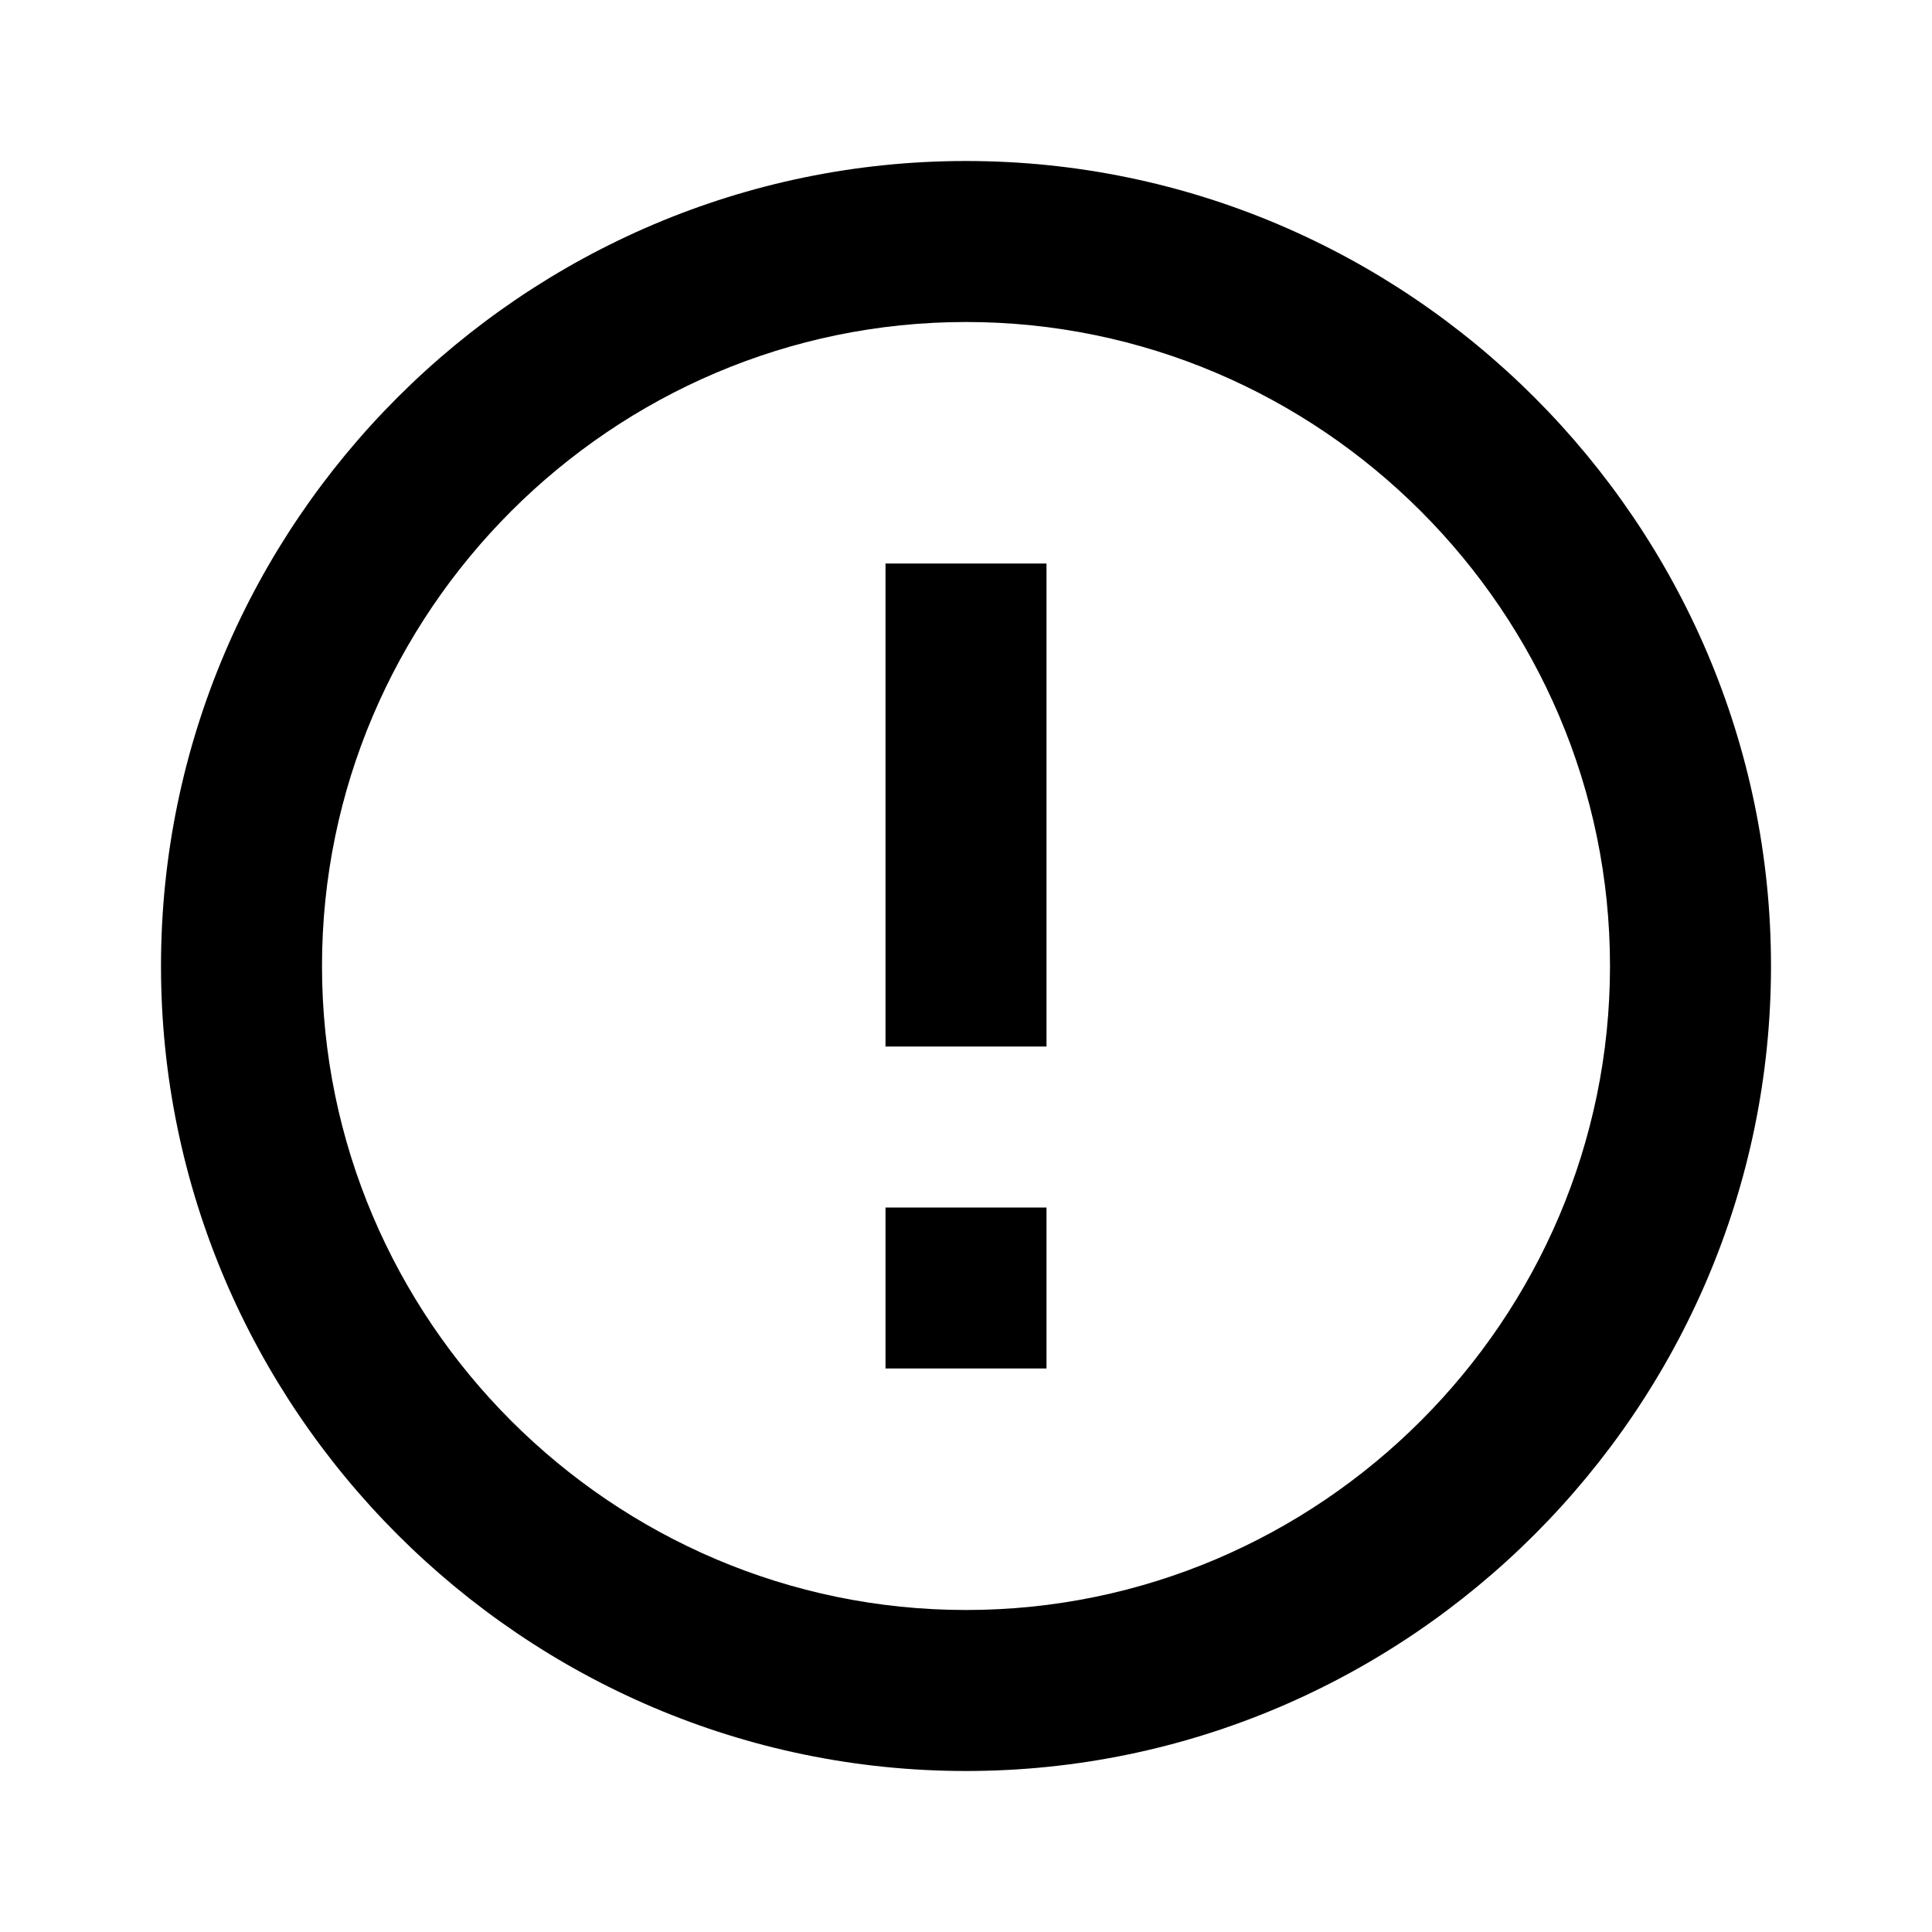
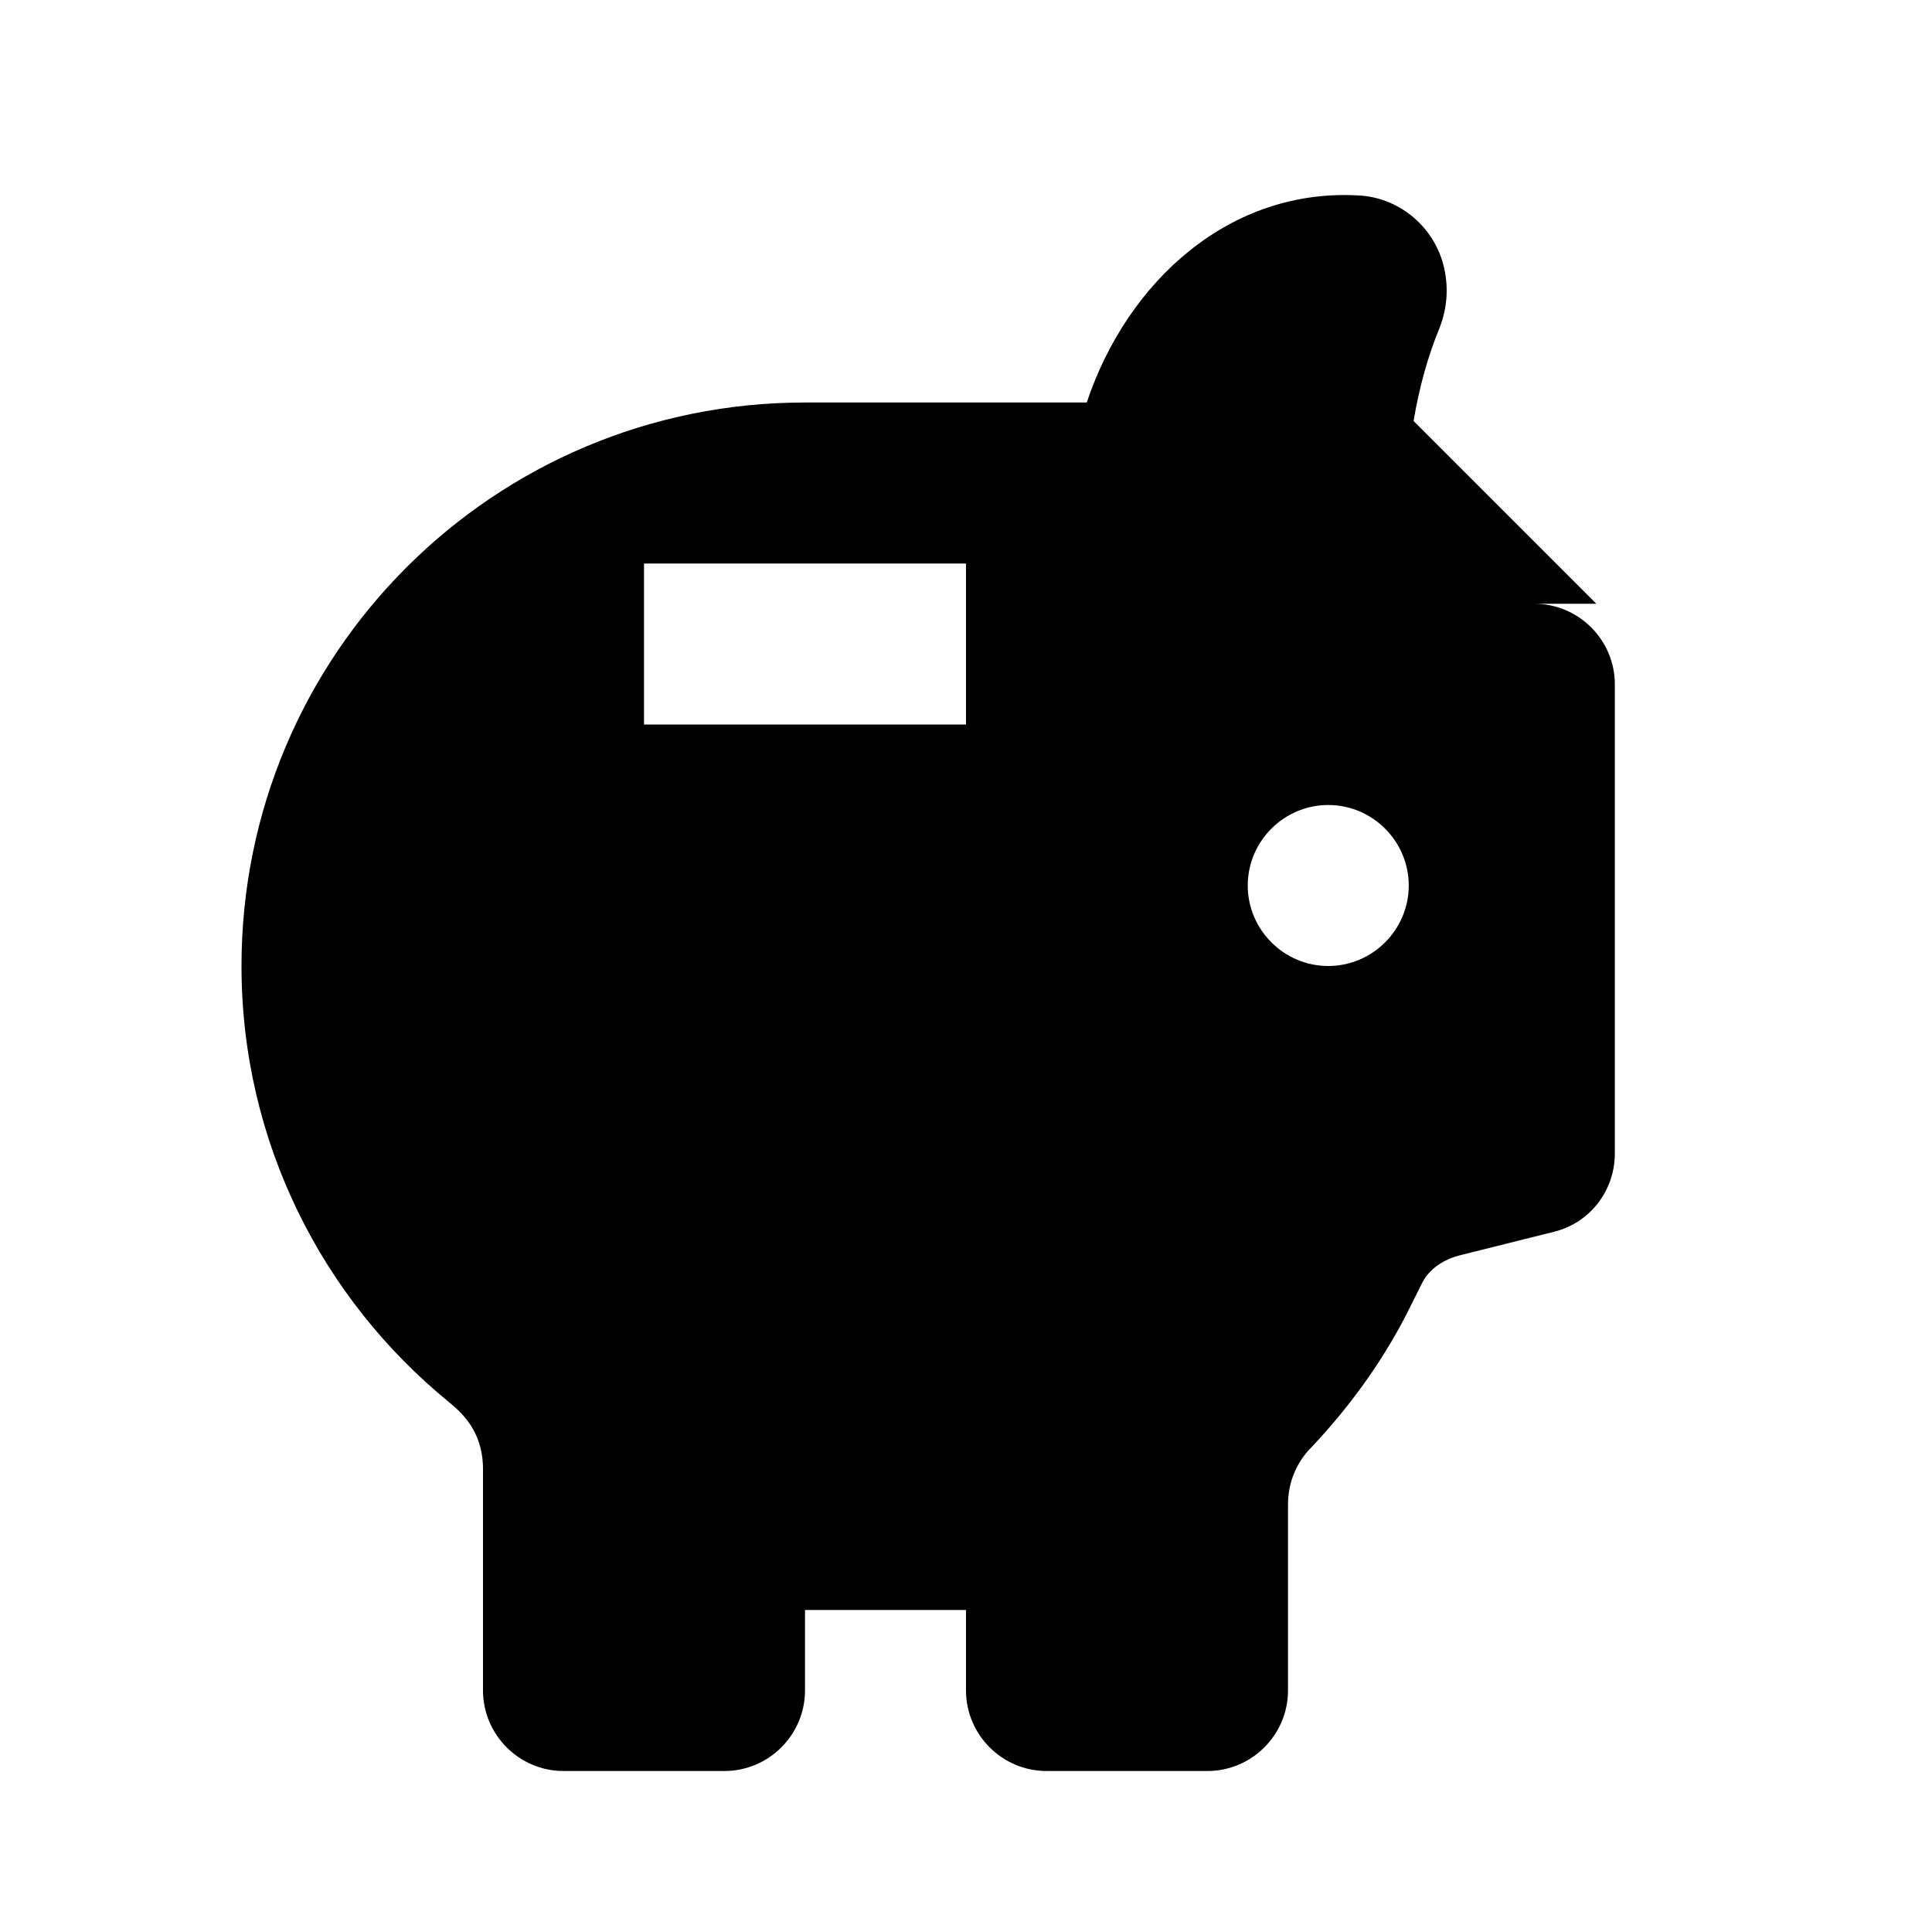
<svg xmlns="http://www.w3.org/2000/svg" viewBox="0 0 24 24">
-   <path d="M12 2C6.5 2 2 6.5 2 12s4.5 10 10 10 10-4.5 10-10S17.5 2 12 2zm0 18c-4.4 0-8-3.6-8-8s3.6-8 8-8 8 3.6 8 8-3.6 8-8 8zm-1-13h2v6h-2V7zm0 8h2v2h-2v-2z" fill="#000000" />
+   <path d="M19.83 7.5l-2.27-2.27c.07-.42.18-.81.32-1.15.09-.23.12-.48.06-.75-.11-.49-.53-.86-1.03-.9C15.28 2.32 14 3.5 13.5 5H10C6.13 5 3 8.13 3 12c0 2.19 1.01 4.14 2.58 5.42.13.11.42.34.42.83V21c0 .55.45 1 1 1h2c.55 0 1-.45 1-1v-1h2v1c0 .55.45 1 1 1h2c.55 0 1-.45 1-1v-2.31c0-.28.11-.53.29-.71.5-.53.93-1.13 1.25-1.79l.12-.24c.09-.19.28-.31.49-.36l1.16-.29c.44-.11.75-.51.75-.97V8.5c0-.55-.45-1-1-1h-.33zM12 9H8V7h4v2zm4.5 3c-.55 0-1-.45-1-1s.45-1 1-1 1 .45 1 1-.45 1-1 1z" fill="#000000" />
</svg>
